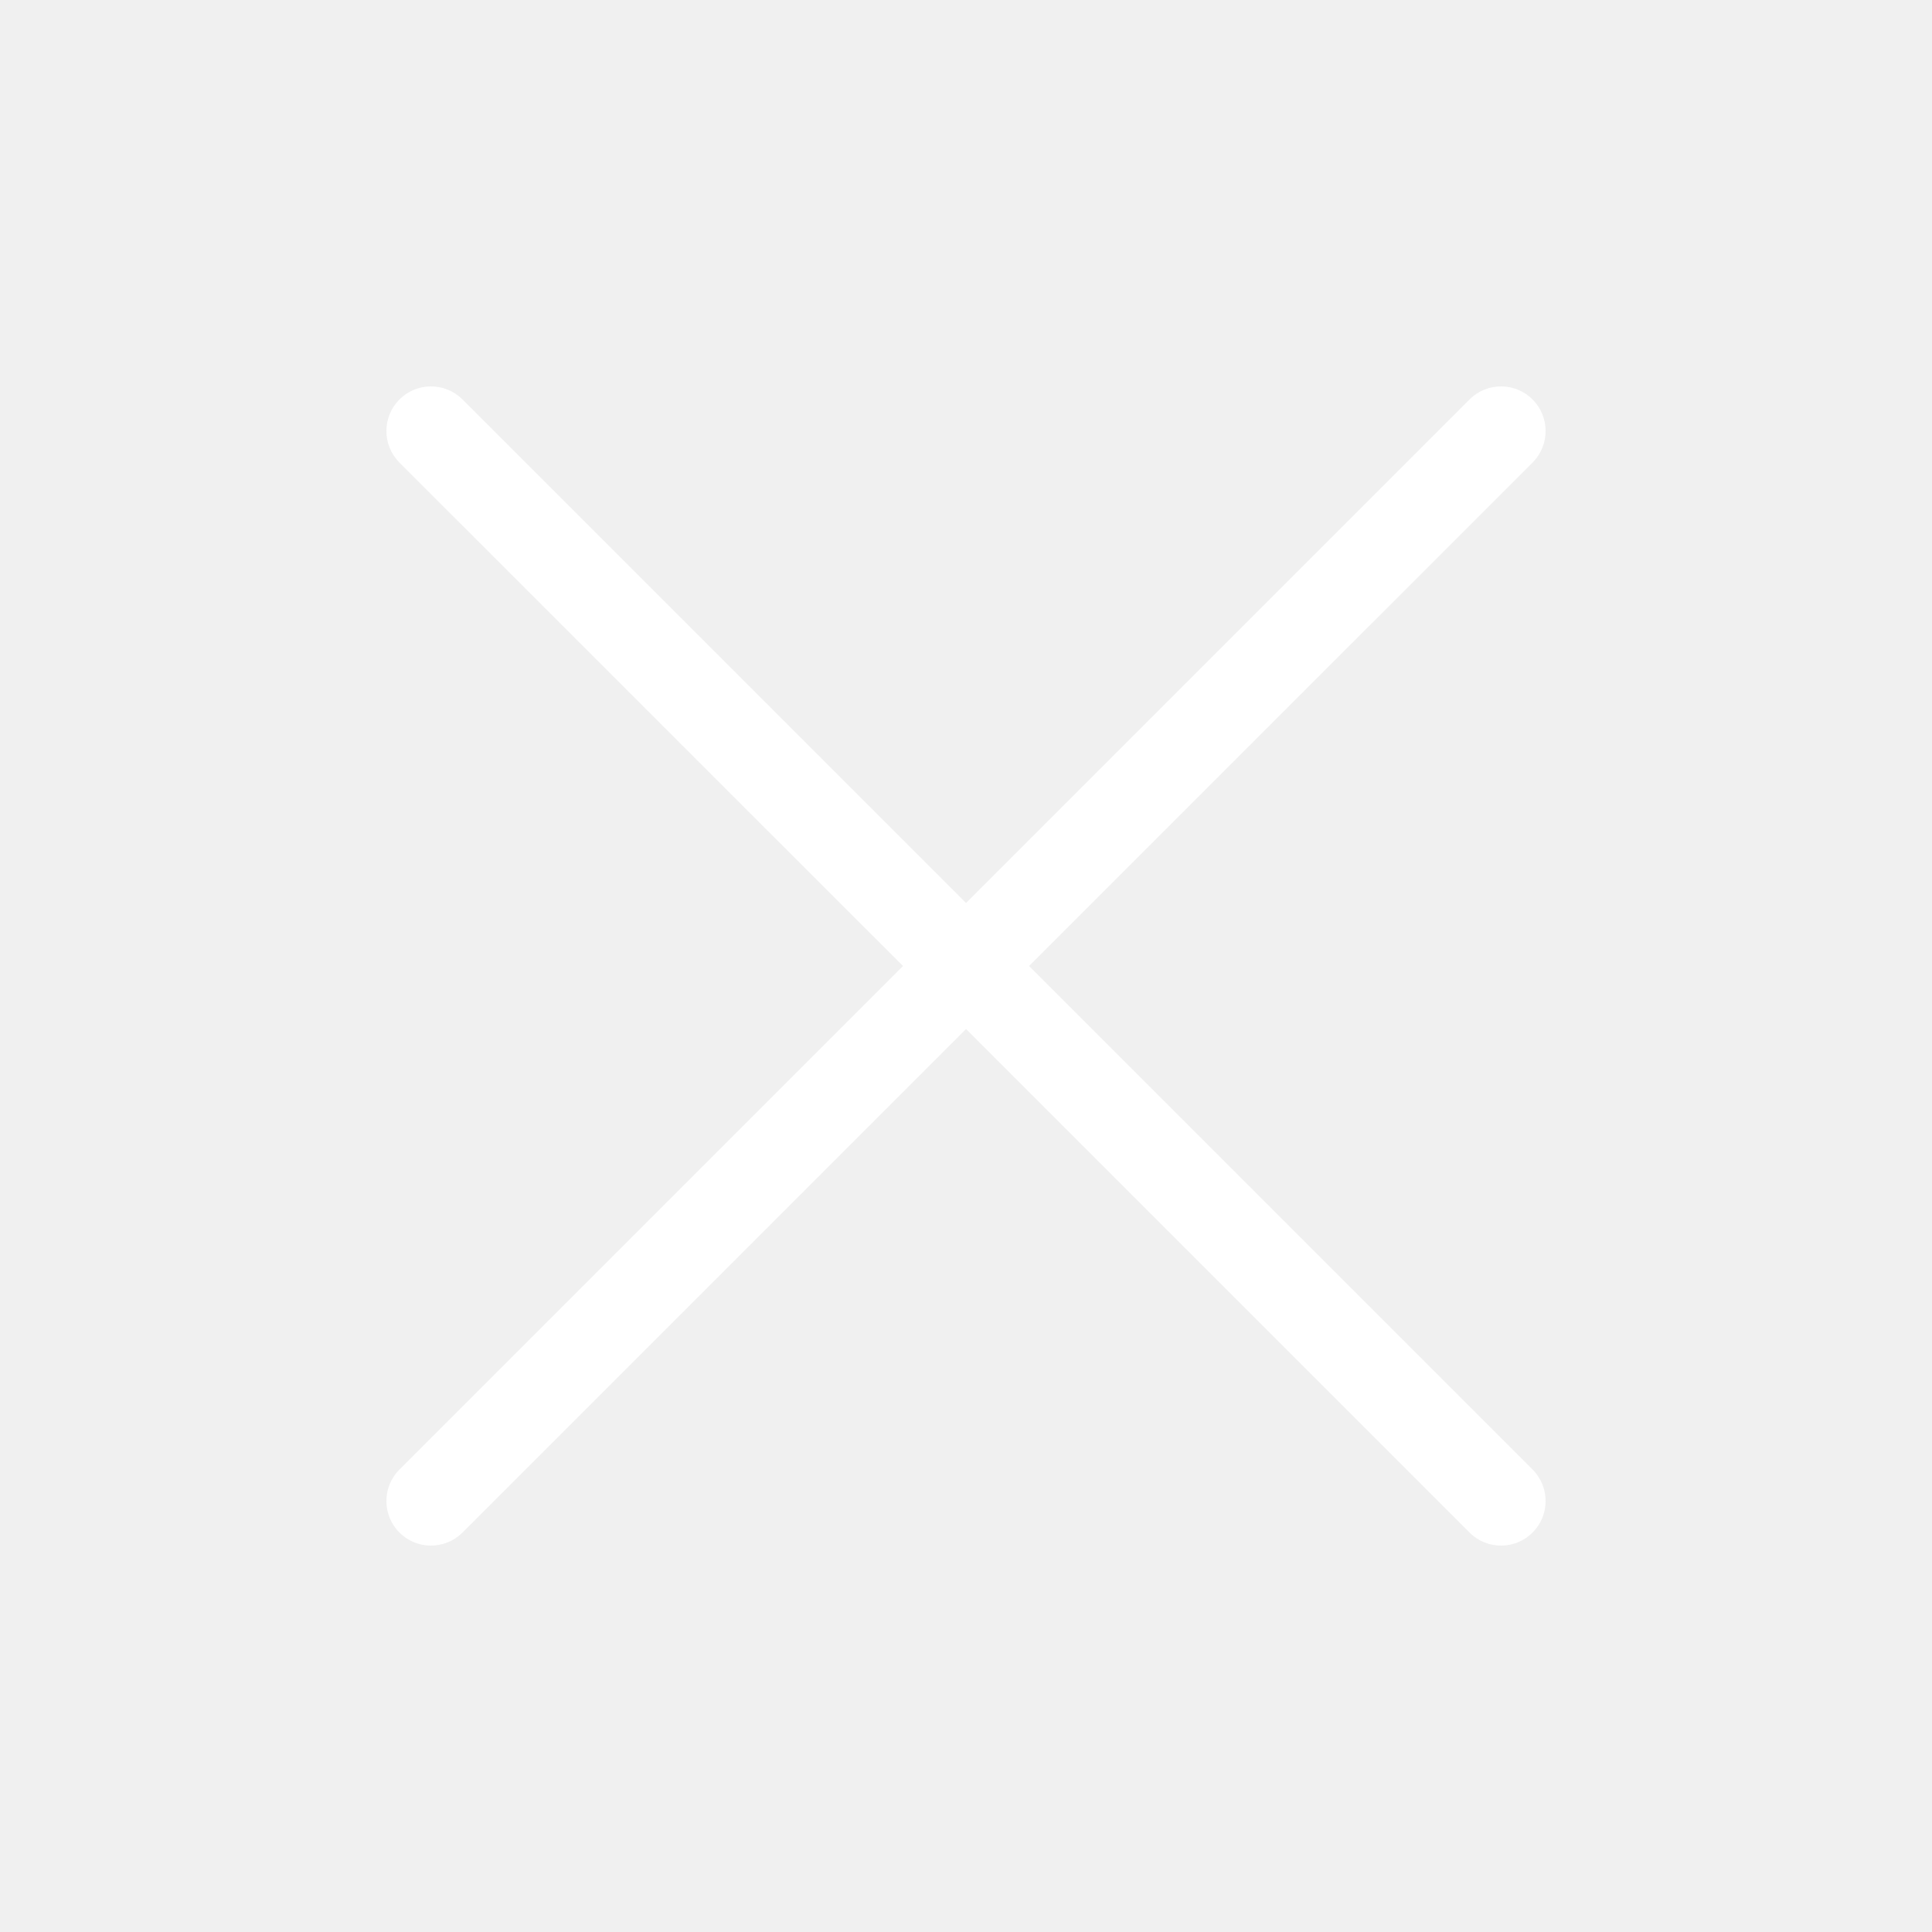
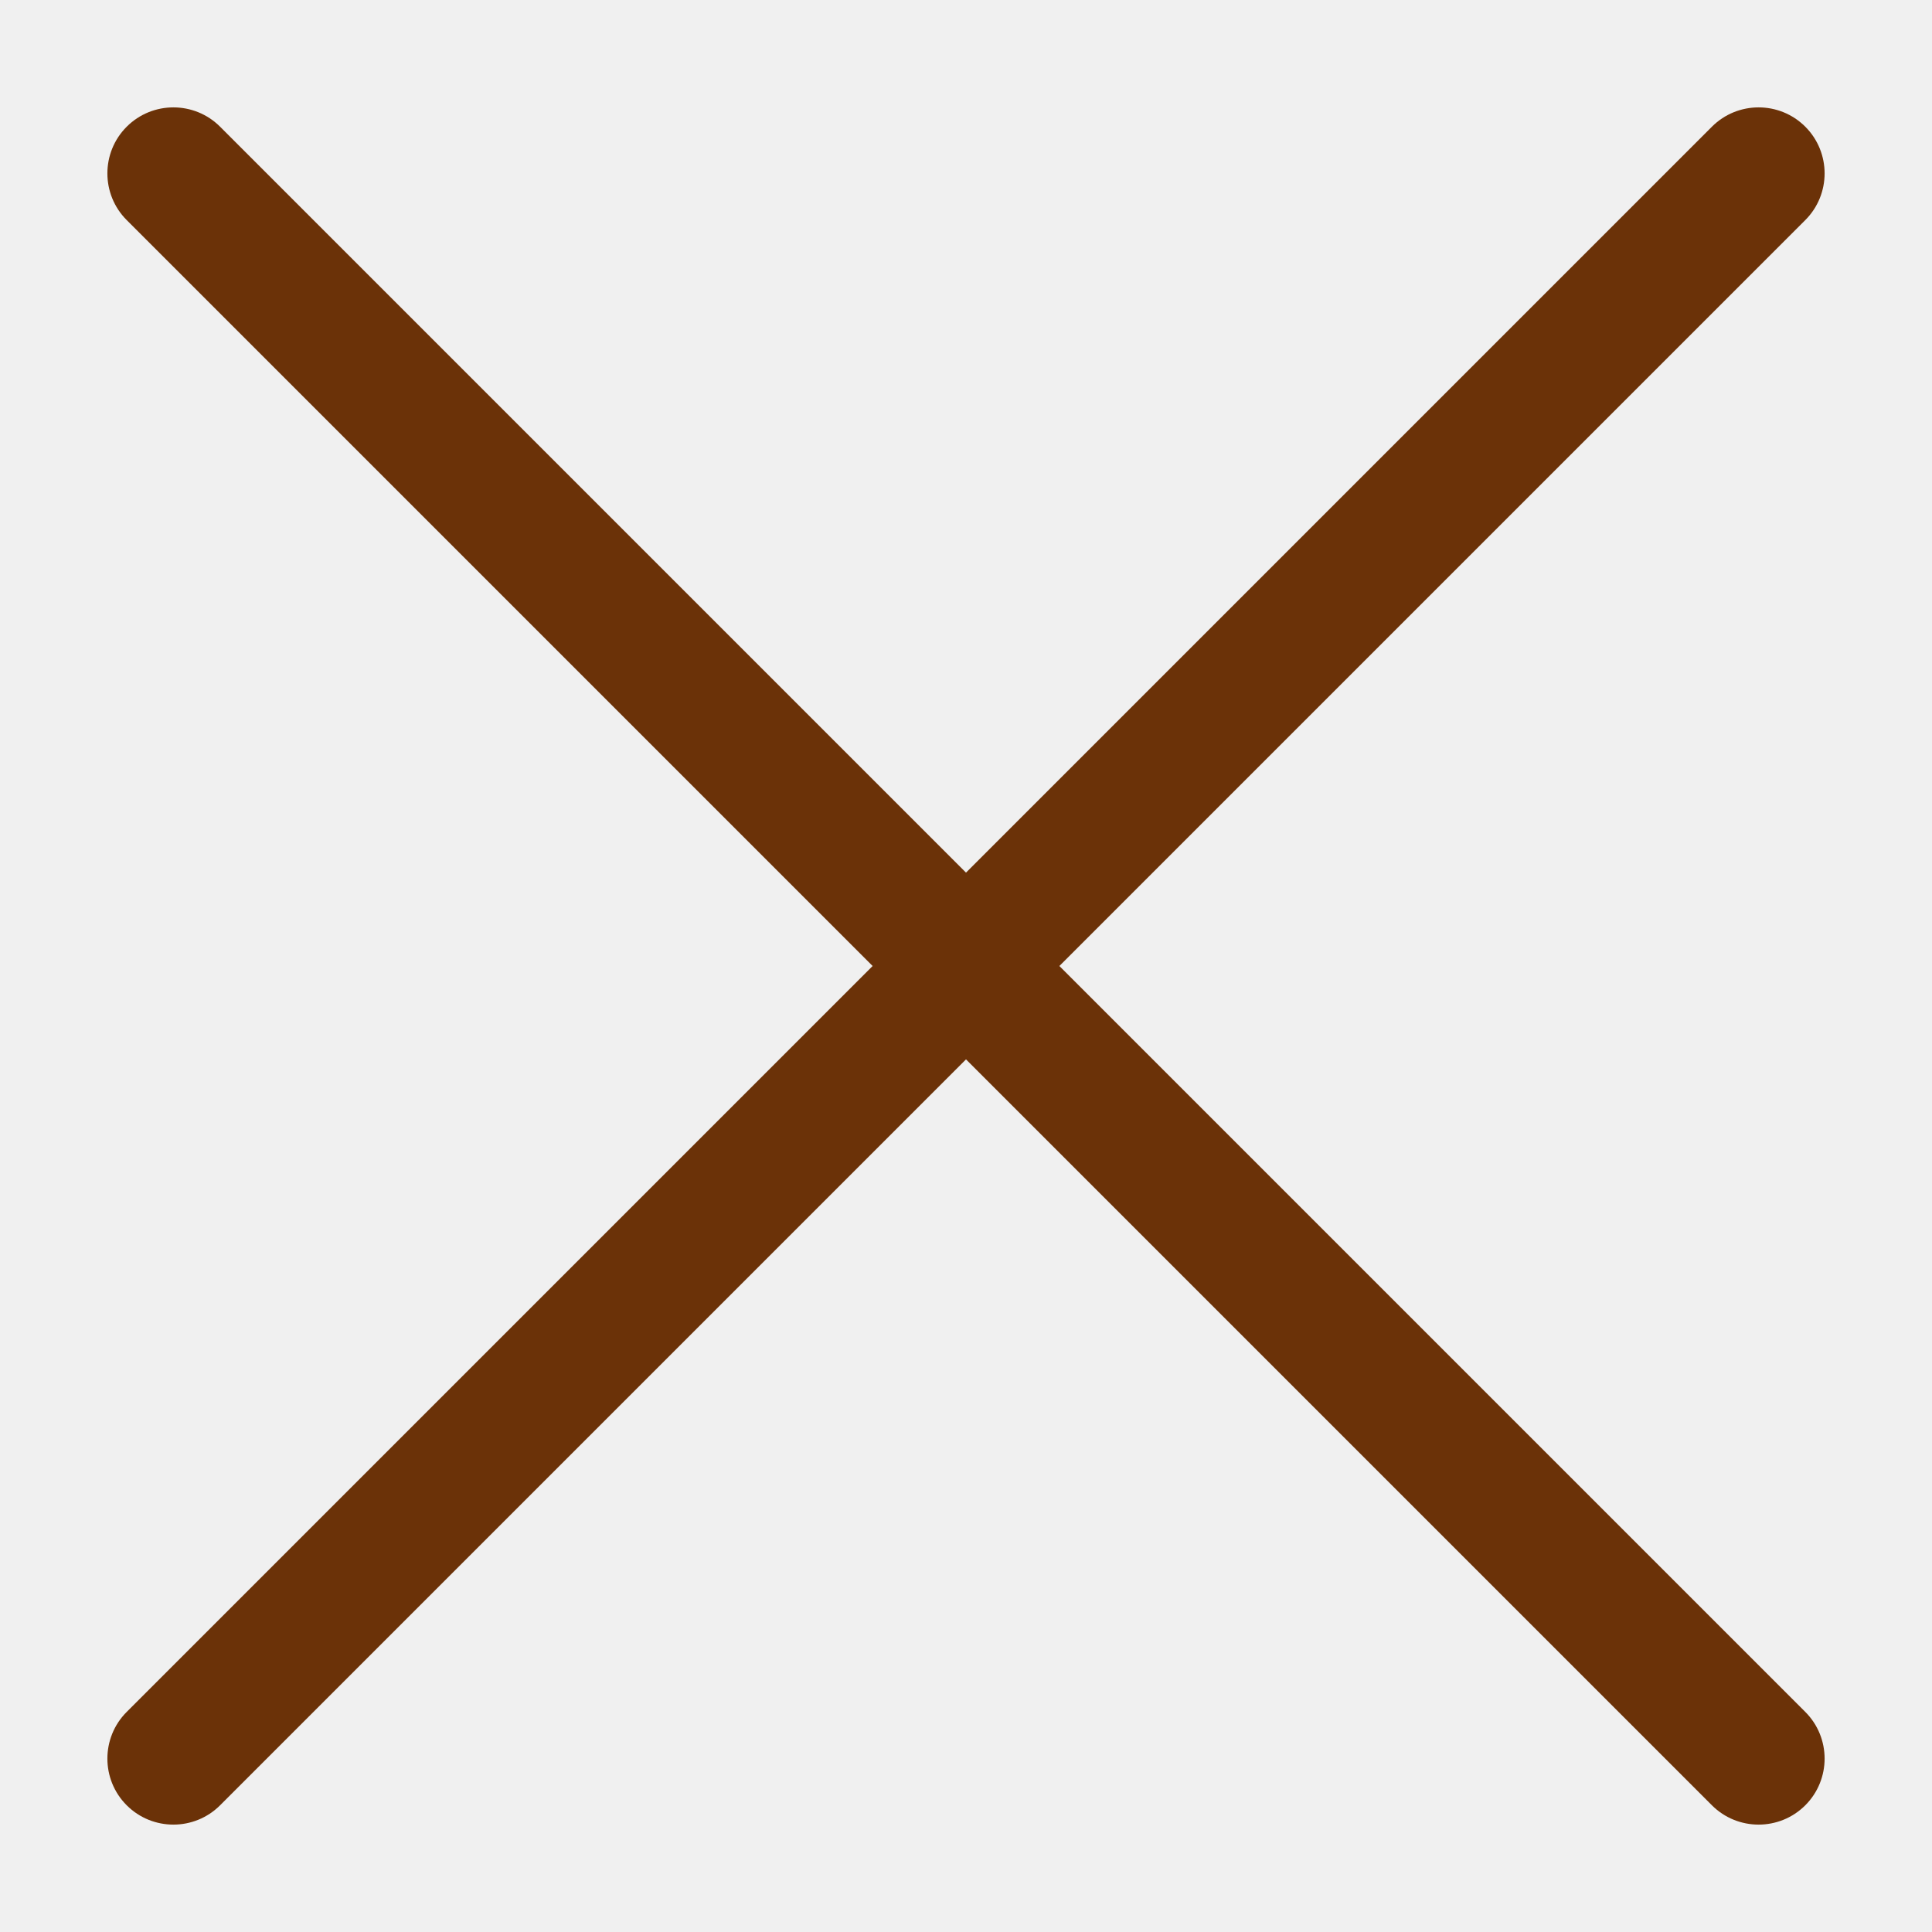
- <svg xmlns="http://www.w3.org/2000/svg" width="16" height="16" viewBox="0 0 16 16" fill="none">
-   <path fill-rule="evenodd" clip-rule="evenodd" d="M3.308 3.308C3.452 3.164 3.686 3.164 3.83 3.308L8 7.478L12.17 3.308C12.314 3.164 12.548 3.164 12.692 3.308C12.836 3.453 12.836 3.686 12.692 3.831L8.522 8L12.692 12.17C12.836 12.314 12.836 12.548 12.692 12.692C12.548 12.836 12.314 12.836 12.17 12.692L8 8.522L3.83 12.692C3.686 12.836 3.452 12.836 3.308 12.692C3.164 12.548 3.164 12.314 3.308 12.17L7.478 8L3.308 3.831C3.164 3.686 3.164 3.453 3.308 3.308Z" fill="white" />
+ <svg xmlns="http://www.w3.org/2000/svg" width="12" height="12" viewBox="0 0 12 12" fill="none">
+   <path fill-rule="evenodd" clip-rule="evenodd" d="M0.787 0.787C0.947 0.627 1.207 0.627 1.367 0.787L6 5.42L10.633 0.787C10.793 0.627 11.053 0.627 11.213 0.787C11.373 0.947 11.373 1.207 11.213 1.367L6.58 6L11.213 10.633C11.373 10.793 11.373 11.053 11.213 11.213C11.053 11.373 10.793 11.373 10.633 11.213L6 6.58L1.367 11.213C1.207 11.373 0.947 11.373 0.787 11.213C0.627 11.053 0.627 10.793 0.787 10.633L5.42 6L0.787 1.367C0.627 1.207 0.627 0.947 0.787 0.787Z" fill="#6B3208" />
</svg>
